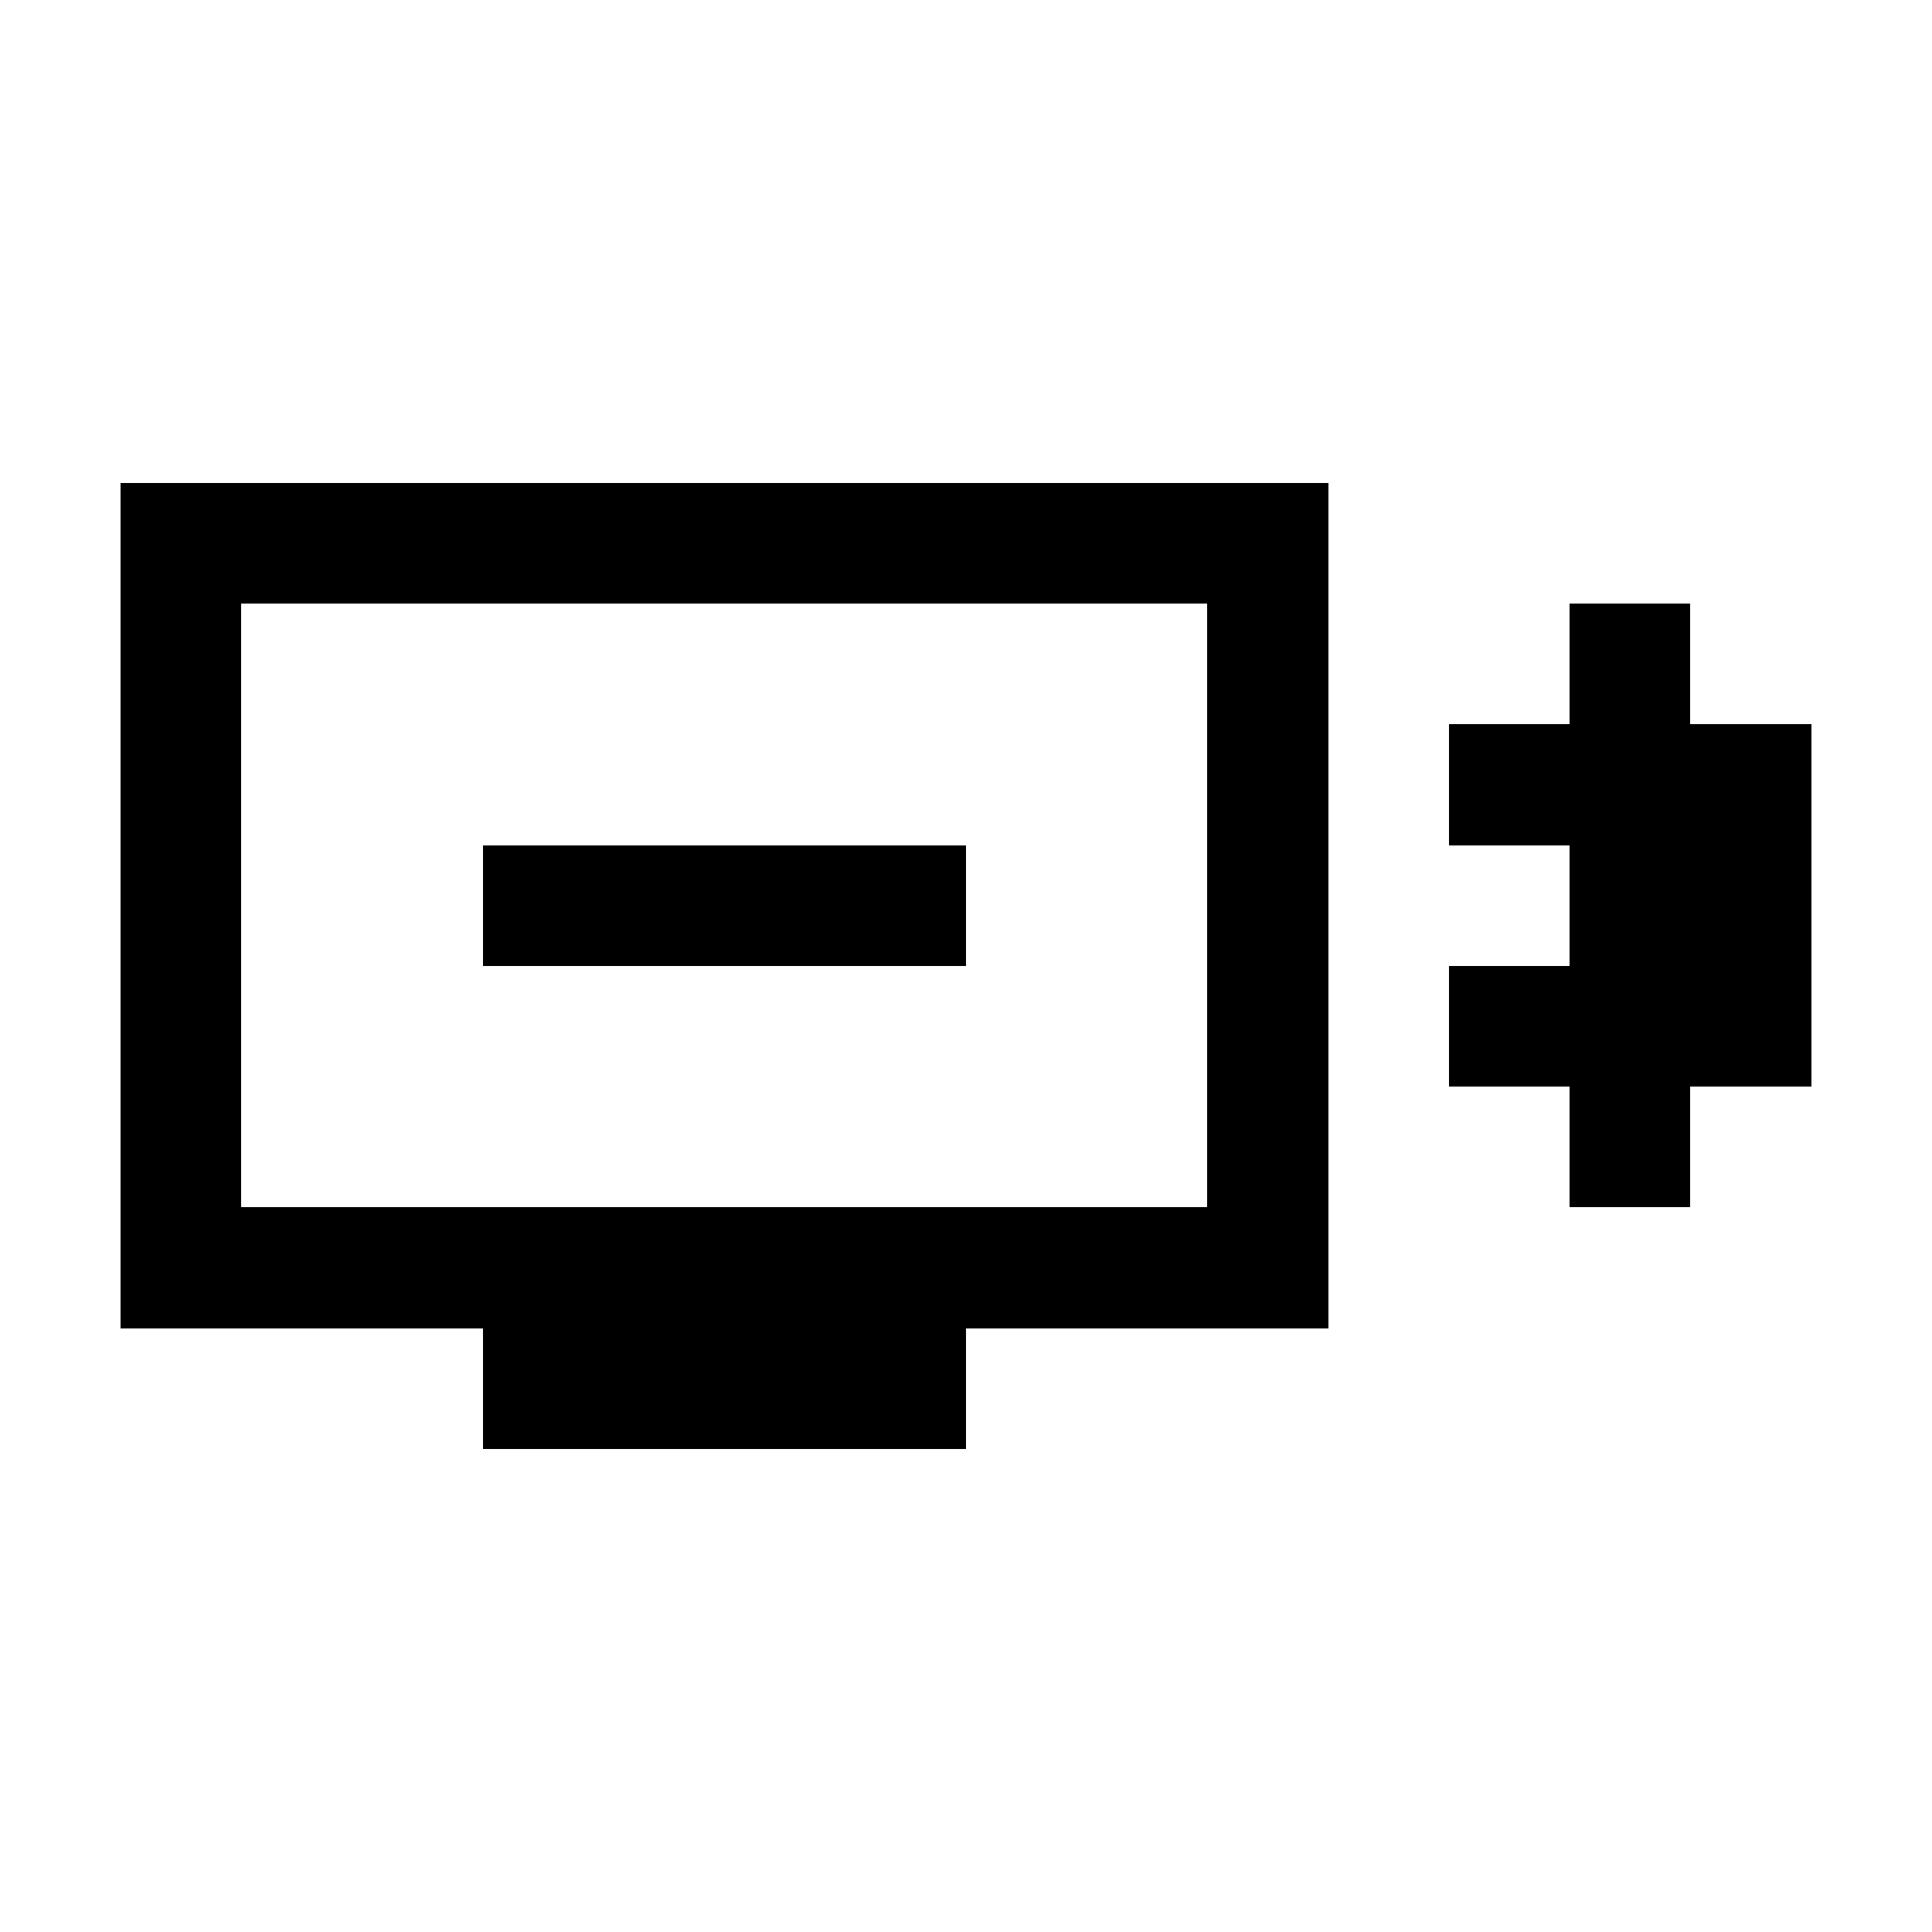
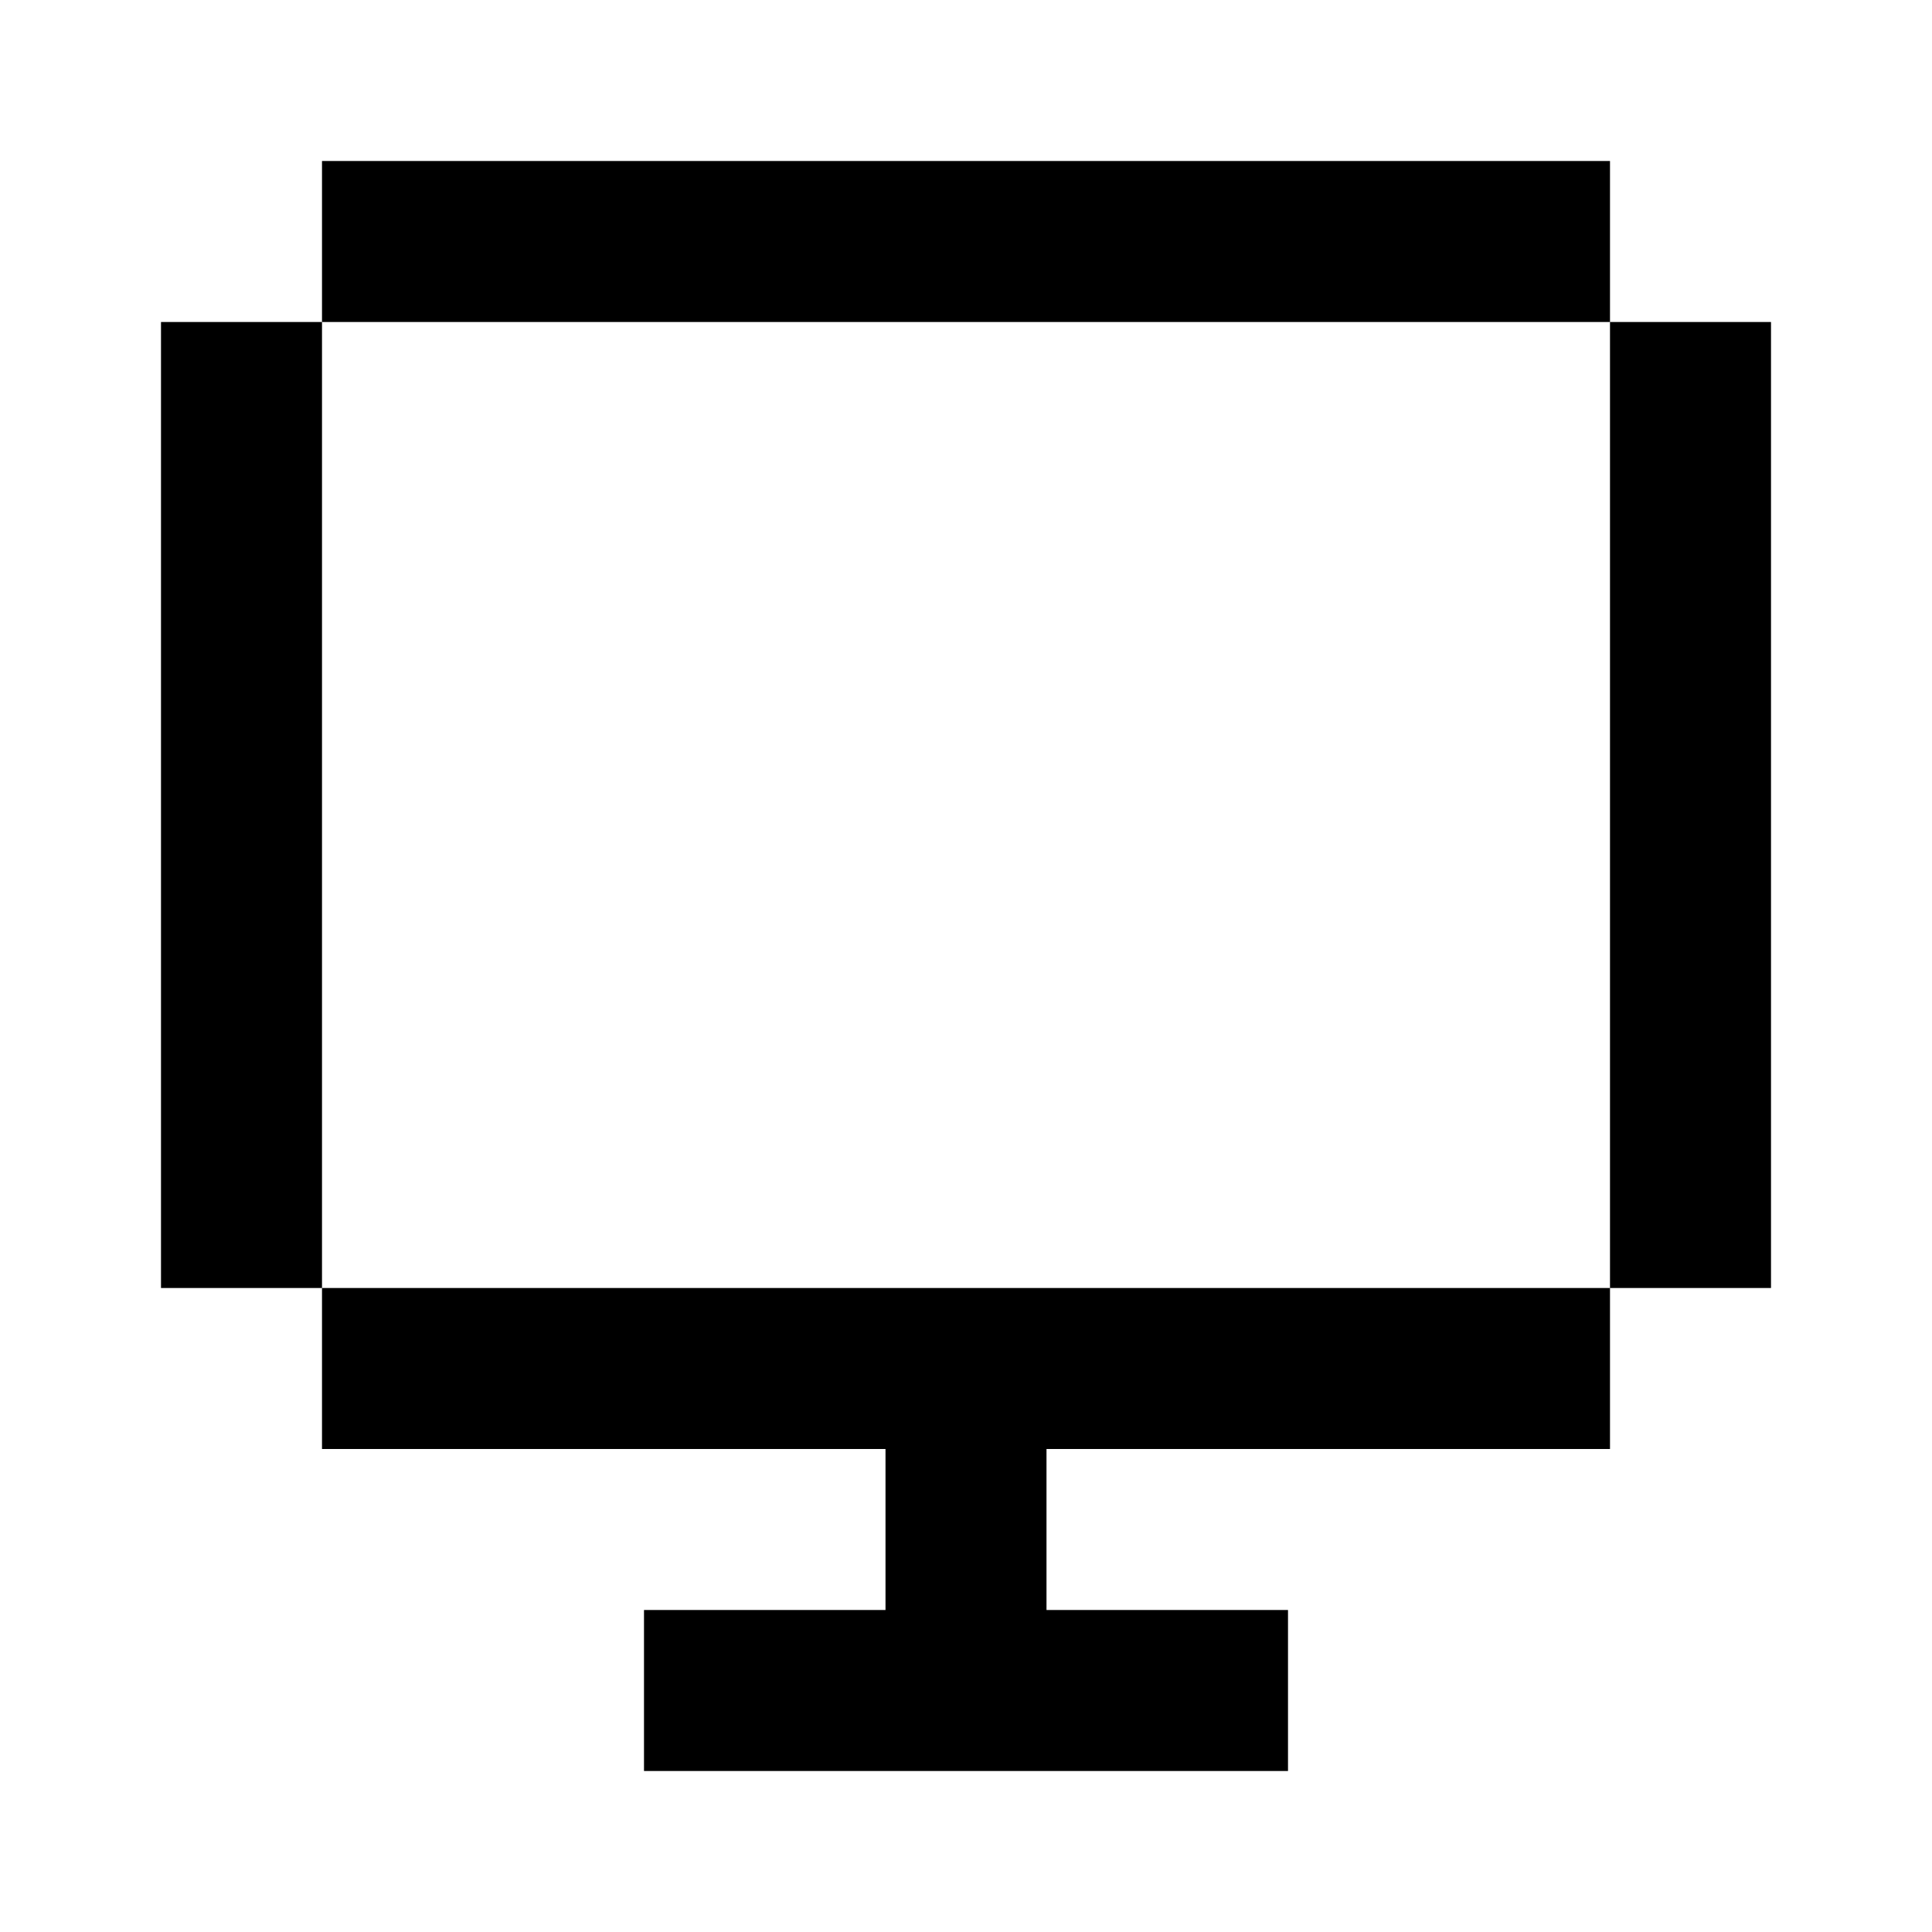
- <svg xmlns="http://www.w3.org/2000/svg" viewBox="0 0 16 16" shape-rendering="crispEdges" fill="currentColor" aria-hidden="true">
-   <rect x="1" y="4" width="1" height="1" />
-   <rect x="2" y="4" width="1" height="1" />
-   <rect x="3" y="4" width="1" height="1" />
-   <rect x="4" y="4" width="1" height="1" />
-   <rect x="5" y="4" width="1" height="1" />
-   <rect x="6" y="4" width="1" height="1" />
-   <rect x="7" y="4" width="1" height="1" />
-   <rect x="8" y="4" width="1" height="1" />
-   <rect x="9" y="4" width="1" height="1" />
-   <rect x="10" y="4" width="1" height="1" />
-   <rect x="1" y="5" width="1" height="1" />
-   <rect x="10" y="5" width="1" height="1" />
-   <rect x="13" y="5" width="1" height="1" />
-   <rect x="1" y="6" width="1" height="1" />
-   <rect x="10" y="6" width="1" height="1" />
-   <rect x="12" y="6" width="1" height="1" />
-   <rect x="13" y="6" width="1" height="1" />
-   <rect x="14" y="6" width="1" height="1" />
-   <rect x="1" y="7" width="1" height="1" />
-   <rect x="4" y="7" width="1" height="1" />
-   <rect x="5" y="7" width="1" height="1" />
-   <rect x="6" y="7" width="1" height="1" />
-   <rect x="7" y="7" width="1" height="1" />
-   <rect x="10" y="7" width="1" height="1" />
-   <rect x="13" y="7" width="1" height="1" />
-   <rect x="14" y="7" width="1" height="1" />
-   <rect x="1" y="8" width="1" height="1" />
-   <rect x="10" y="8" width="1" height="1" />
-   <rect x="12" y="8" width="1" height="1" />
-   <rect x="13" y="8" width="1" height="1" />
-   <rect x="14" y="8" width="1" height="1" />
-   <rect x="1" y="9" width="1" height="1" />
-   <rect x="10" y="9" width="1" height="1" />
-   <rect x="13" y="9" width="1" height="1" />
-   <rect x="1" y="10" width="1" height="1" />
-   <rect x="2" y="10" width="1" height="1" />
-   <rect x="3" y="10" width="1" height="1" />
-   <rect x="4" y="10" width="1" height="1" />
-   <rect x="5" y="10" width="1" height="1" />
-   <rect x="6" y="10" width="1" height="1" />
-   <rect x="7" y="10" width="1" height="1" />
-   <rect x="8" y="10" width="1" height="1" />
-   <rect x="9" y="10" width="1" height="1" />
-   <rect x="10" y="10" width="1" height="1" />
-   <rect x="4" y="11" width="1" height="1" />
-   <rect x="5" y="11" width="1" height="1" />
-   <rect x="6" y="11" width="1" height="1" />
-   <rect x="7" y="11" width="1" height="1" />
+ <svg xmlns="http://www.w3.org/2000/svg" width="24" height="24" fill="currentColor" viewBox="0 0 24 24">
+   <path d="M4 2h16v2H4zm0 14h16v2H4zM2 4h2v12H2zm18 0h2v12h-2zm-9 14h2v2h-2zm-3 2h8v2H8z" />
</svg>
